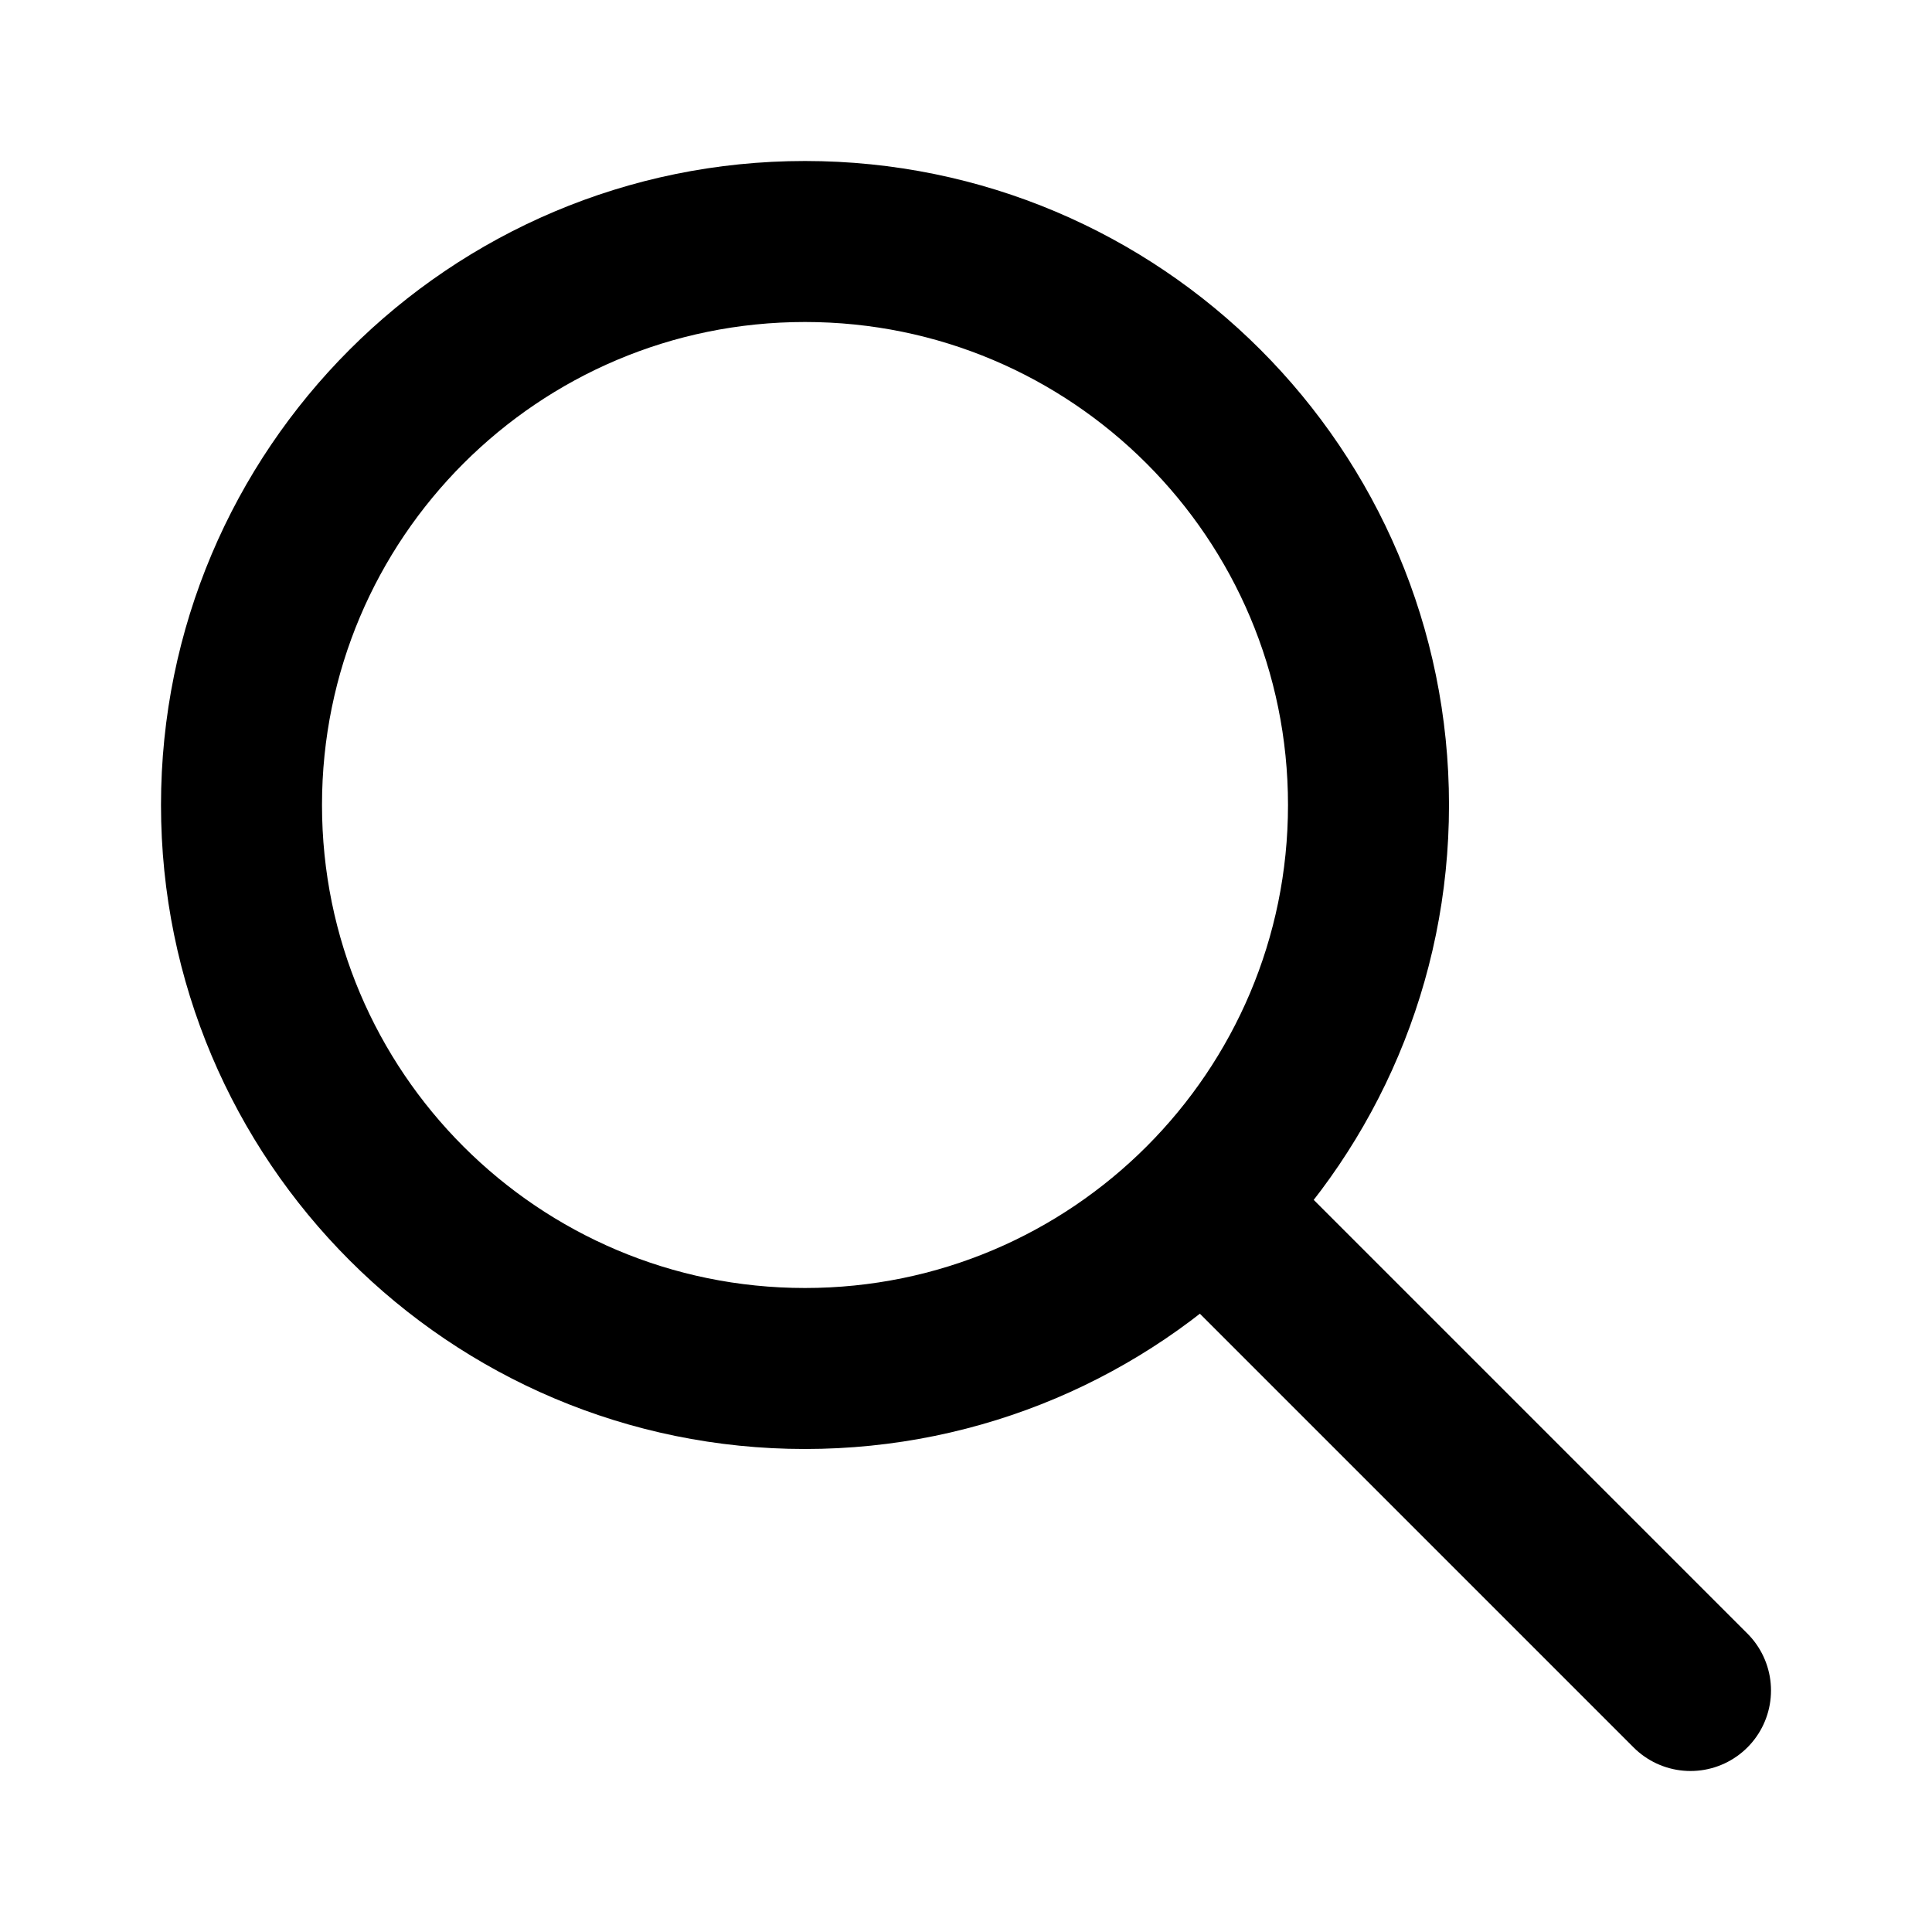
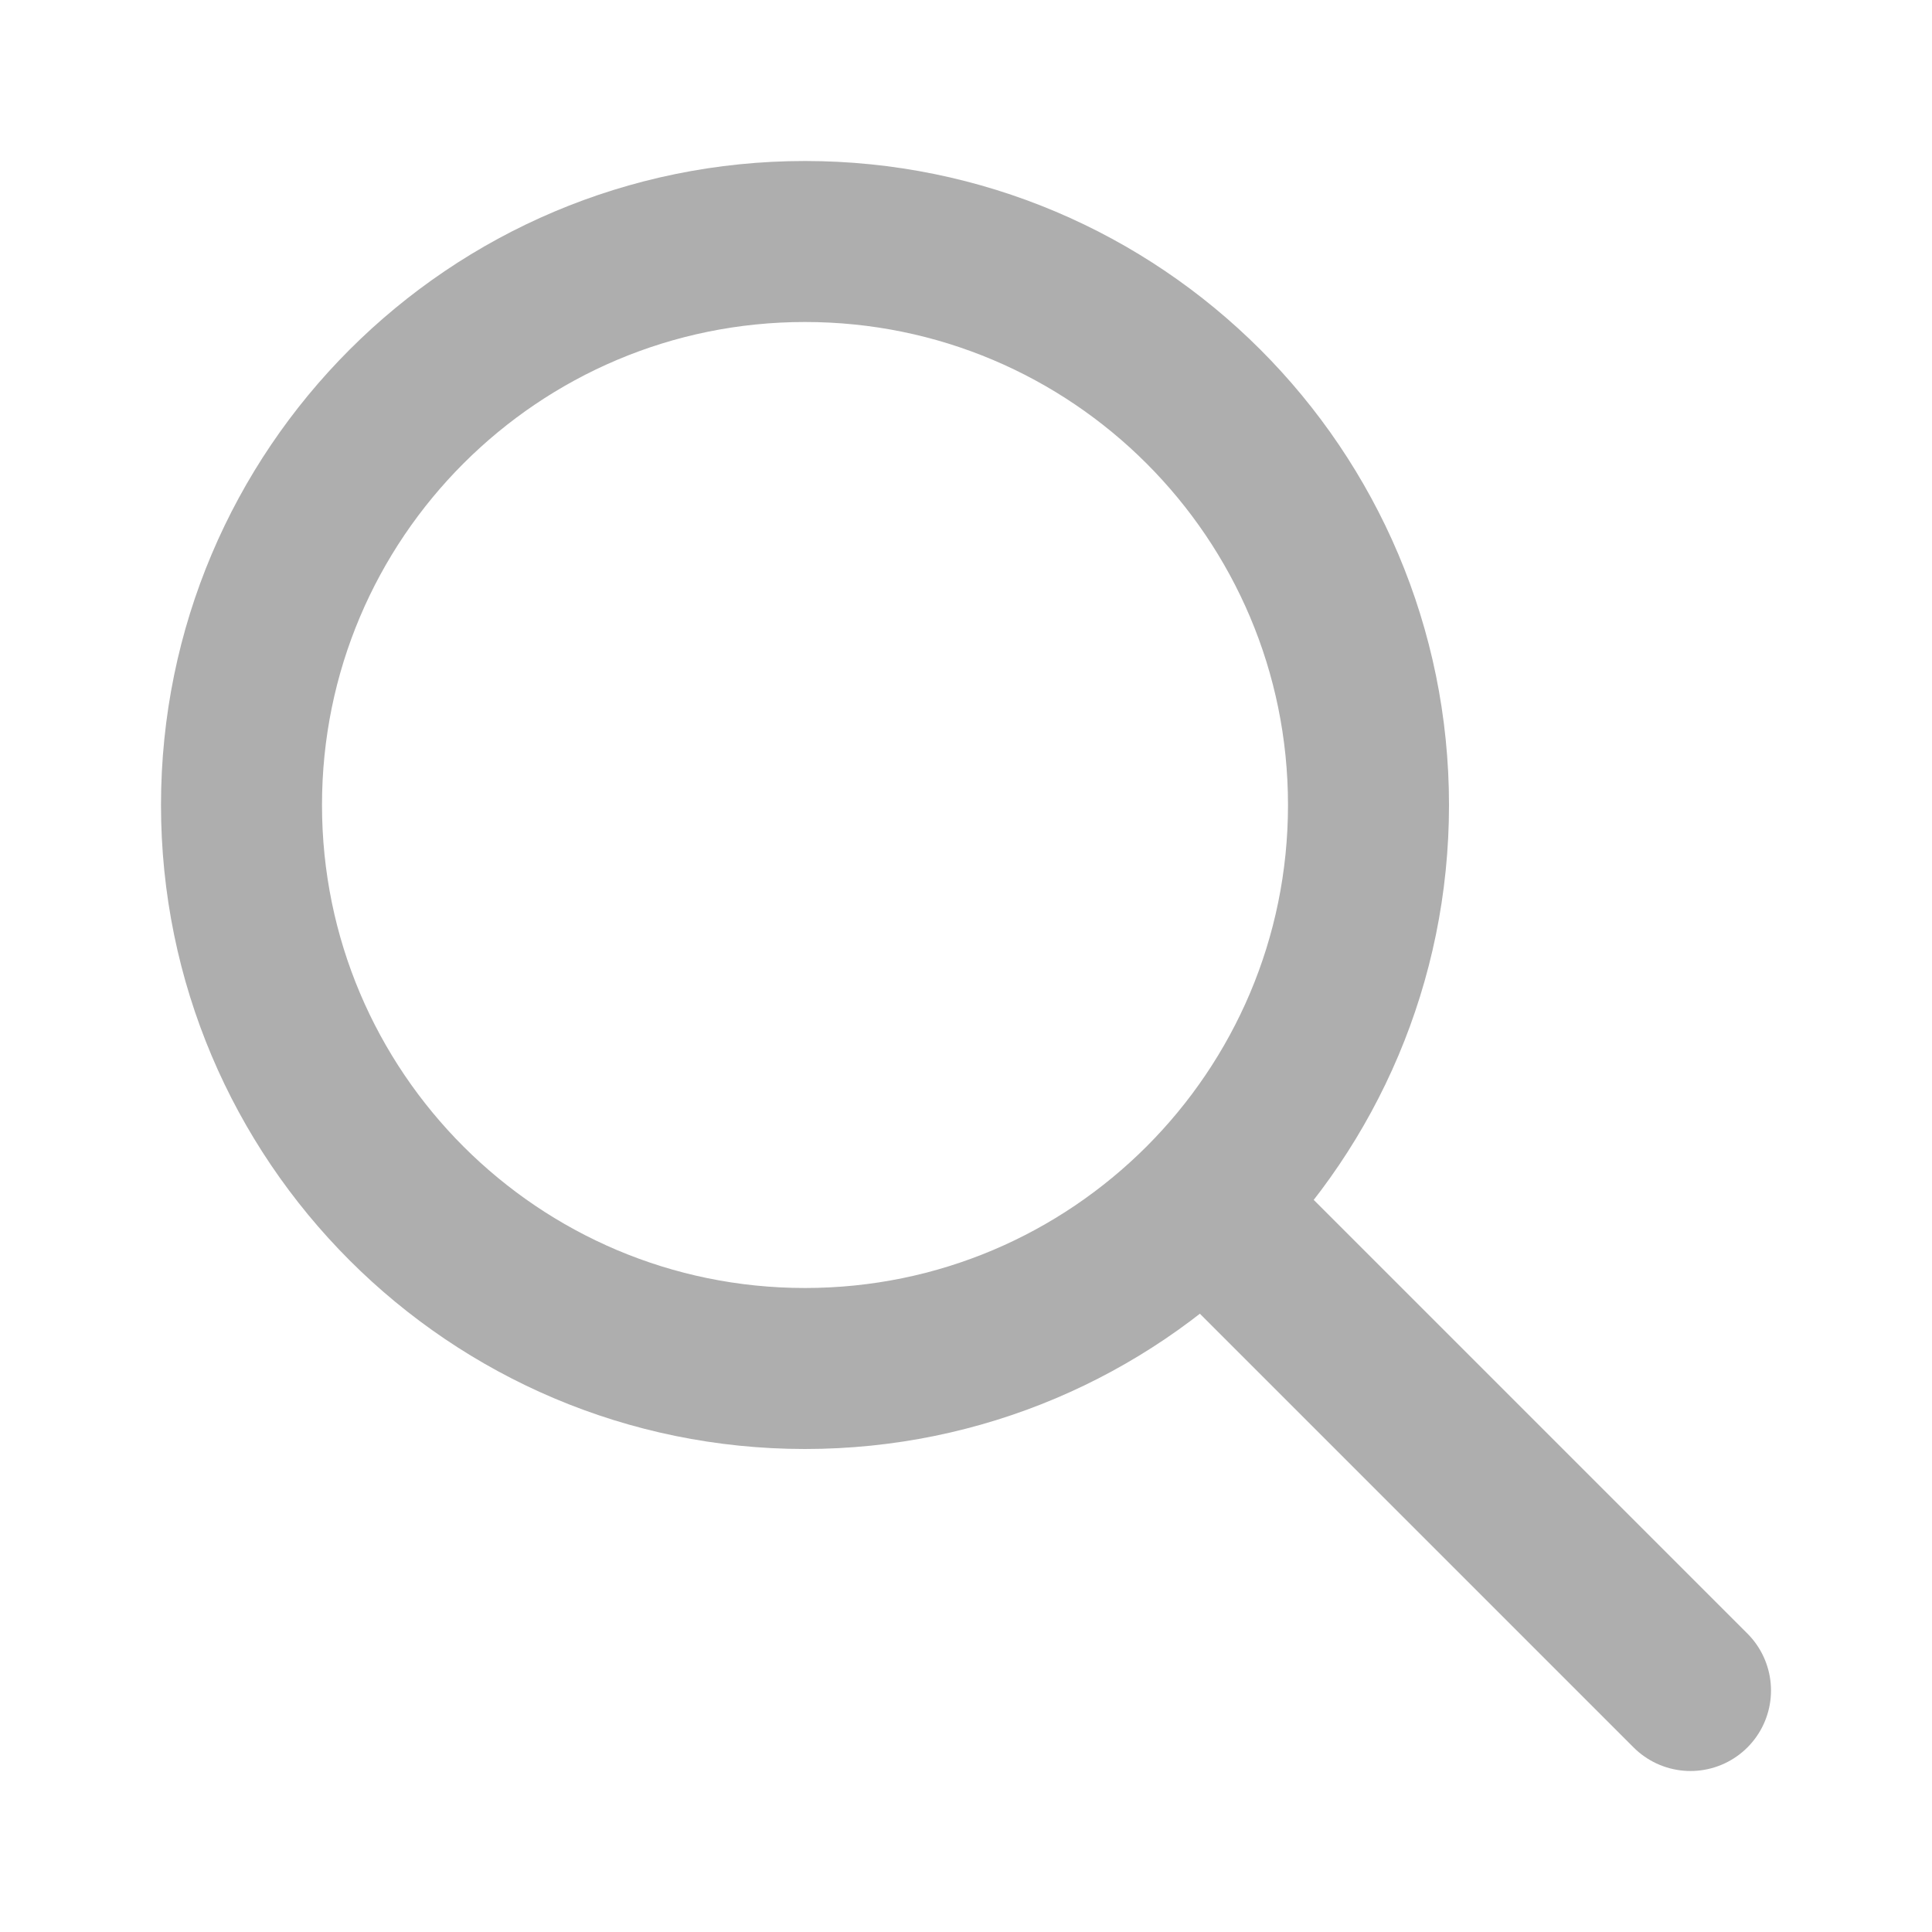
- <svg xmlns="http://www.w3.org/2000/svg" width="24" height="24" viewBox="0 0 24 24" fill="none" stroke="currentColor" stroke-width="2" stroke-linecap="round" stroke-linejoin="round" class="icon icon-tabler icons-tabler-outline icon-tabler-search">
+ <svg xmlns="http://www.w3.org/2000/svg" width="24" height="24" viewBox="0 0 24 24" fill="none" stroke="#aeaeae" stroke-width="2" stroke-linecap="round" stroke-linejoin="round" class="icon icon-tabler icons-tabler-outline icon-tabler-search">
  <path stroke="none" d="M0 0h24v24H0z" fill="none" />
  <path d="M10 10m-7 0a7 7 0 1 0 14 0a7 7 0 1 0 -14 0" />
  <path d="M21 21l-6 -6" />
</svg>
